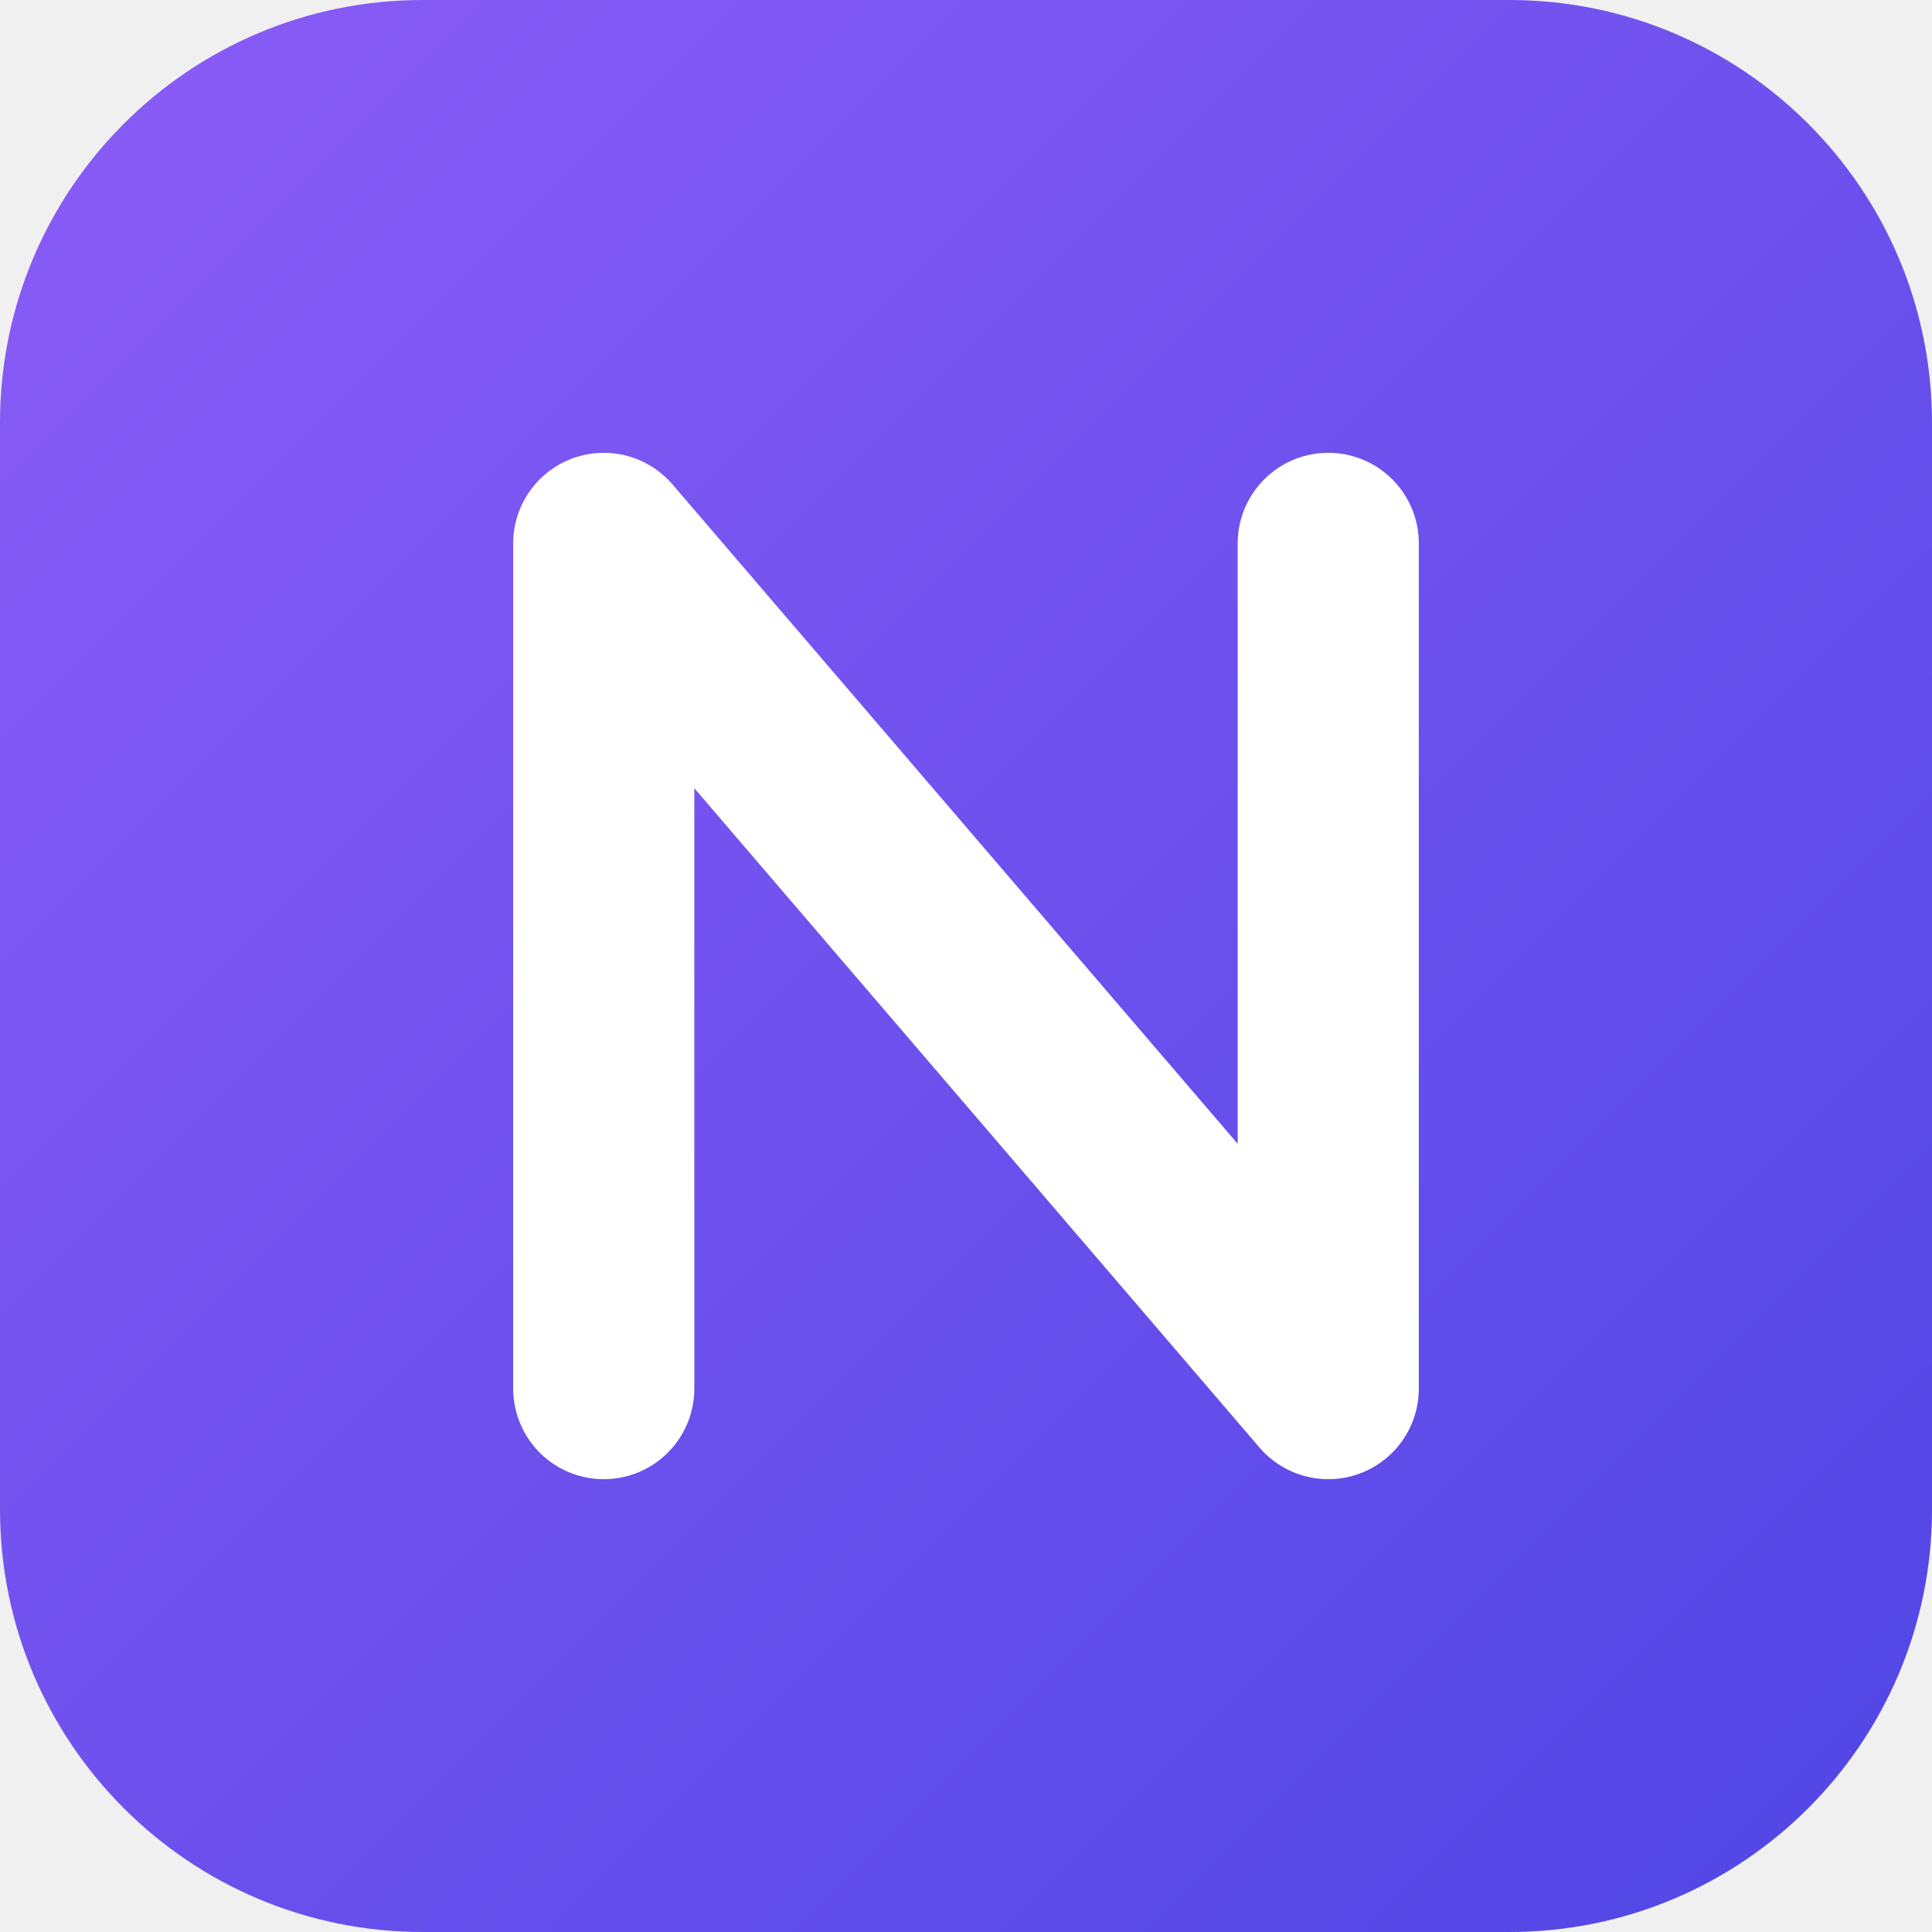
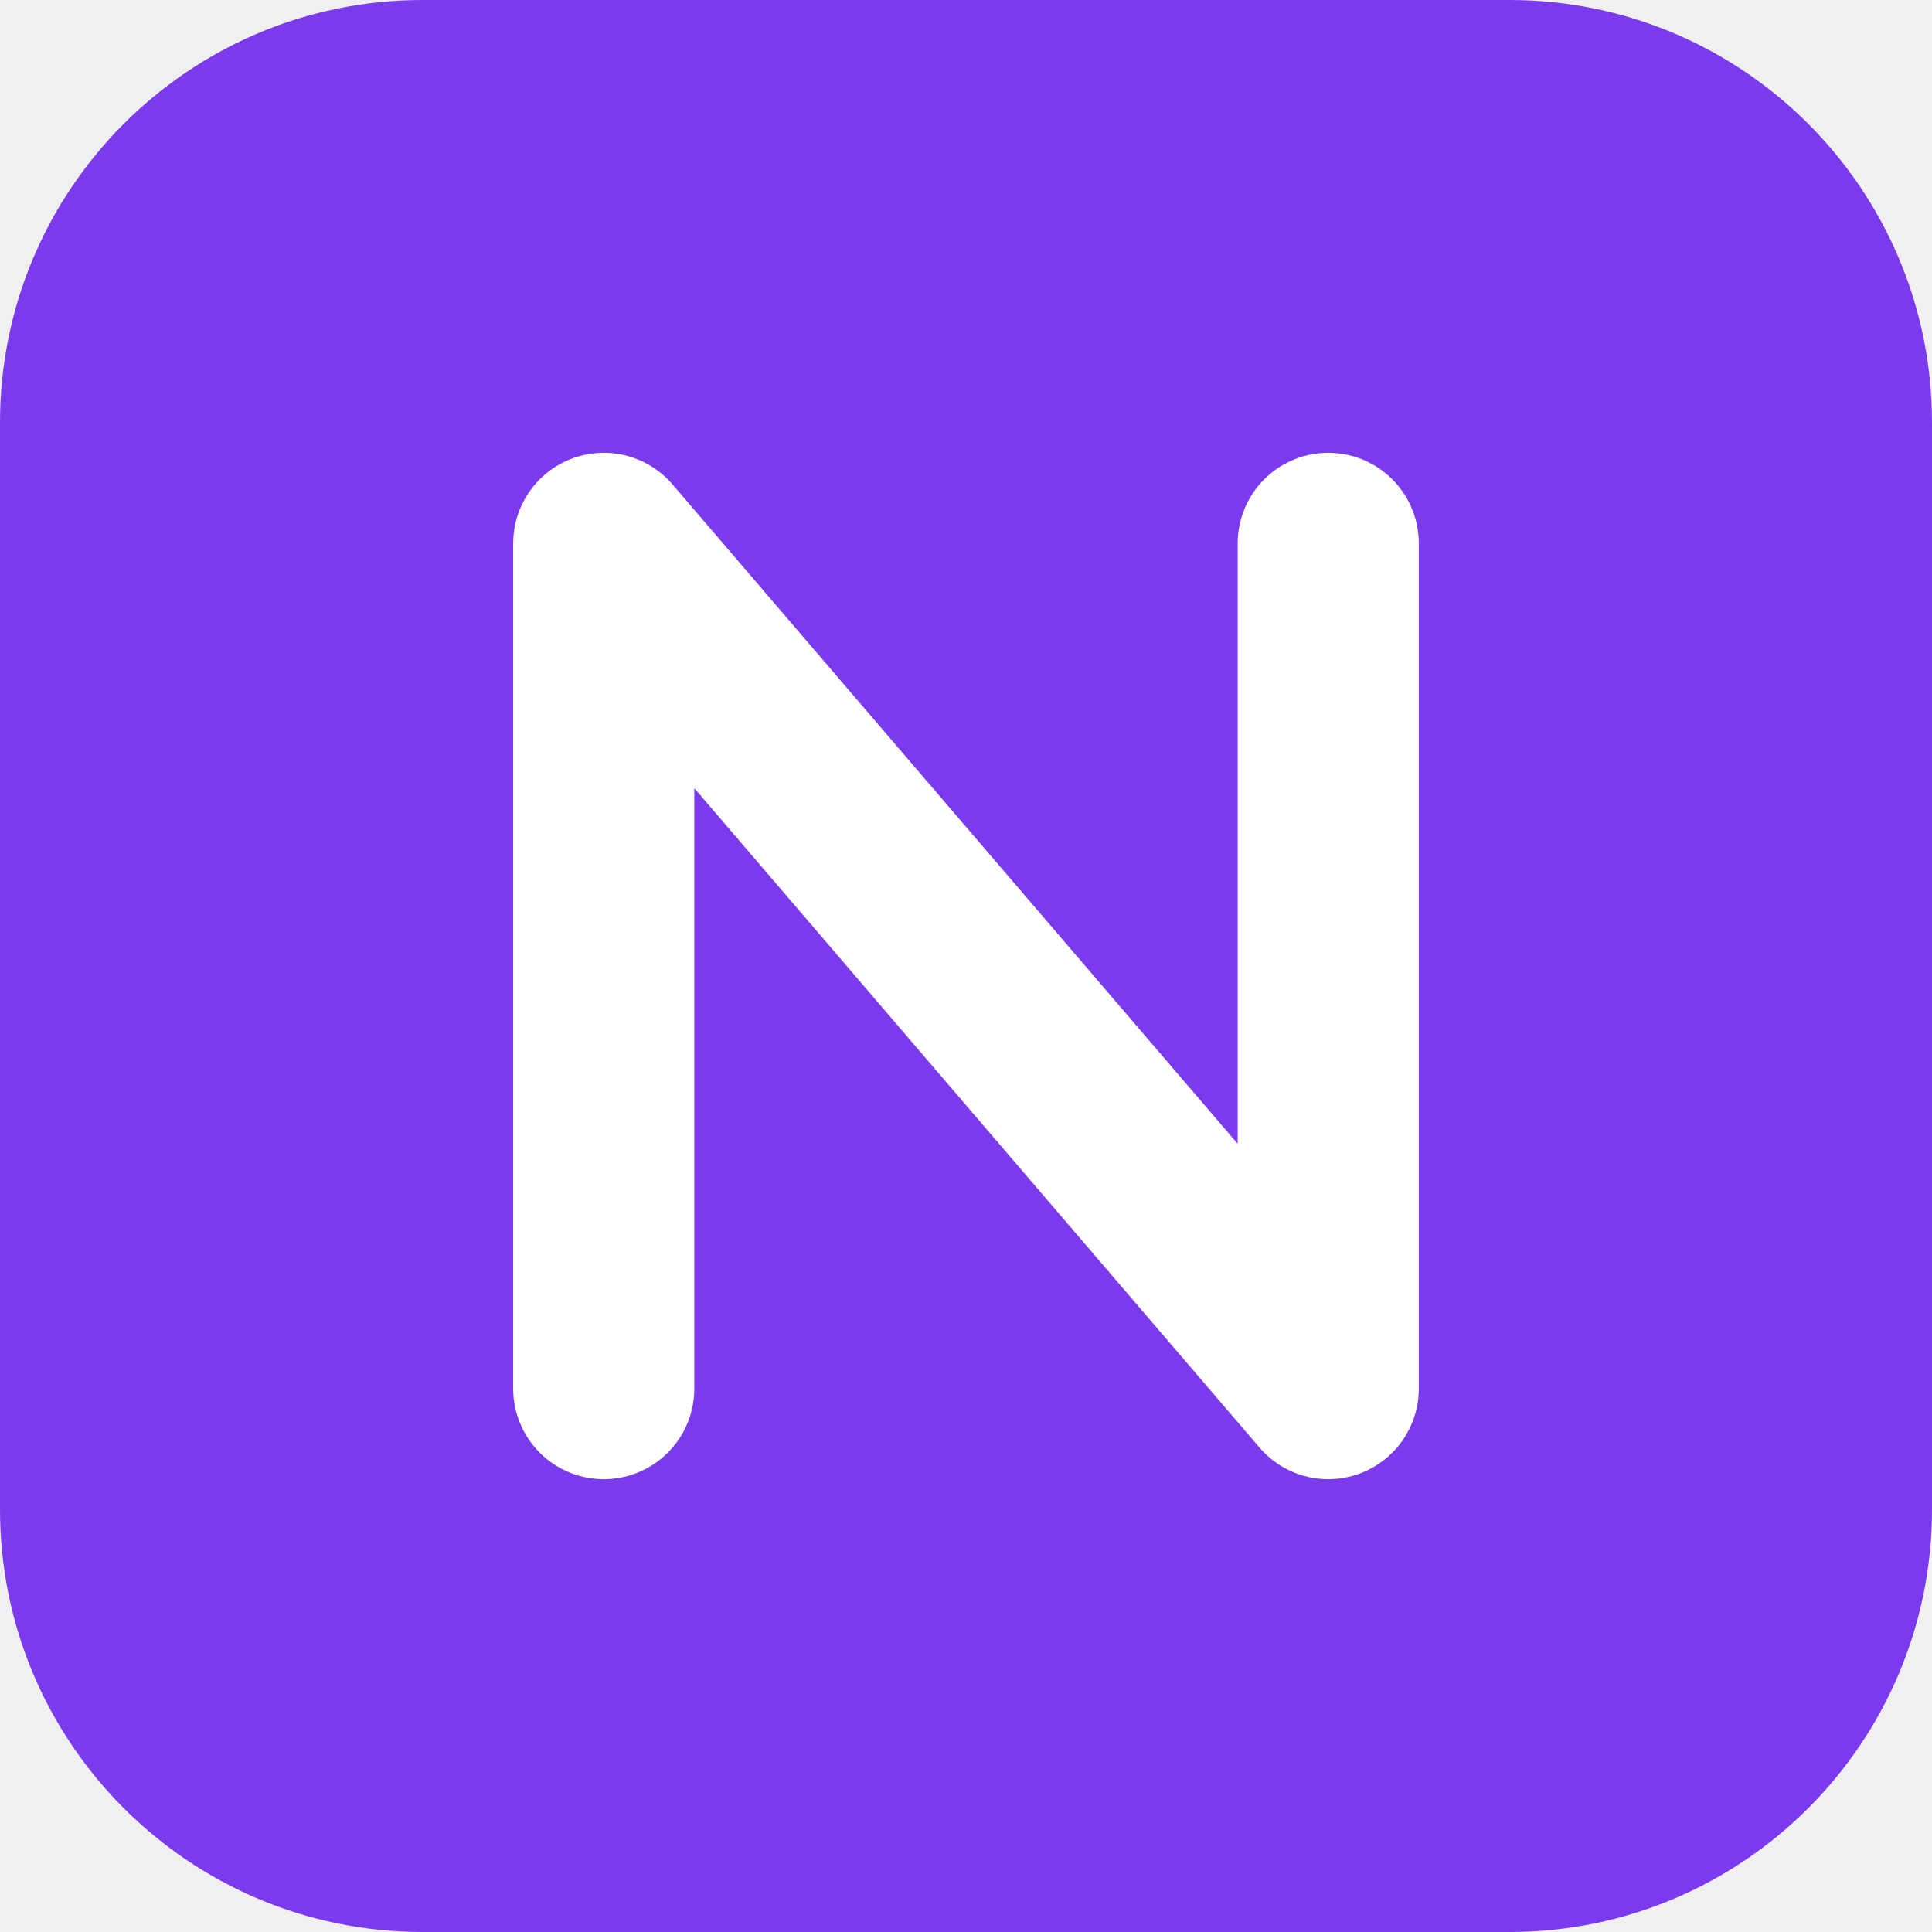
<svg xmlns="http://www.w3.org/2000/svg" viewBox="0 0 64 64">
-   <defs>
-     <linearGradient id="g" x1="0" y1="0" x2="64" y2="64" gradientUnits="userSpaceOnUse">
-       <stop stop-color="#8b5cf6" />
-       <stop offset="1" stop-color="#4f46e5" />
-     </linearGradient>
-   </defs>
-   <rect width="64" height="64" rx="14" fill="url(#g)" />
+   <rect width="64" height="64" rx="14" fill="#7c3aed" />
  <path d="M20 46V18l24 28V18" stroke="#fff" stroke-width="6" stroke-linecap="round" stroke-linejoin="round" fill="none" />
</svg>
